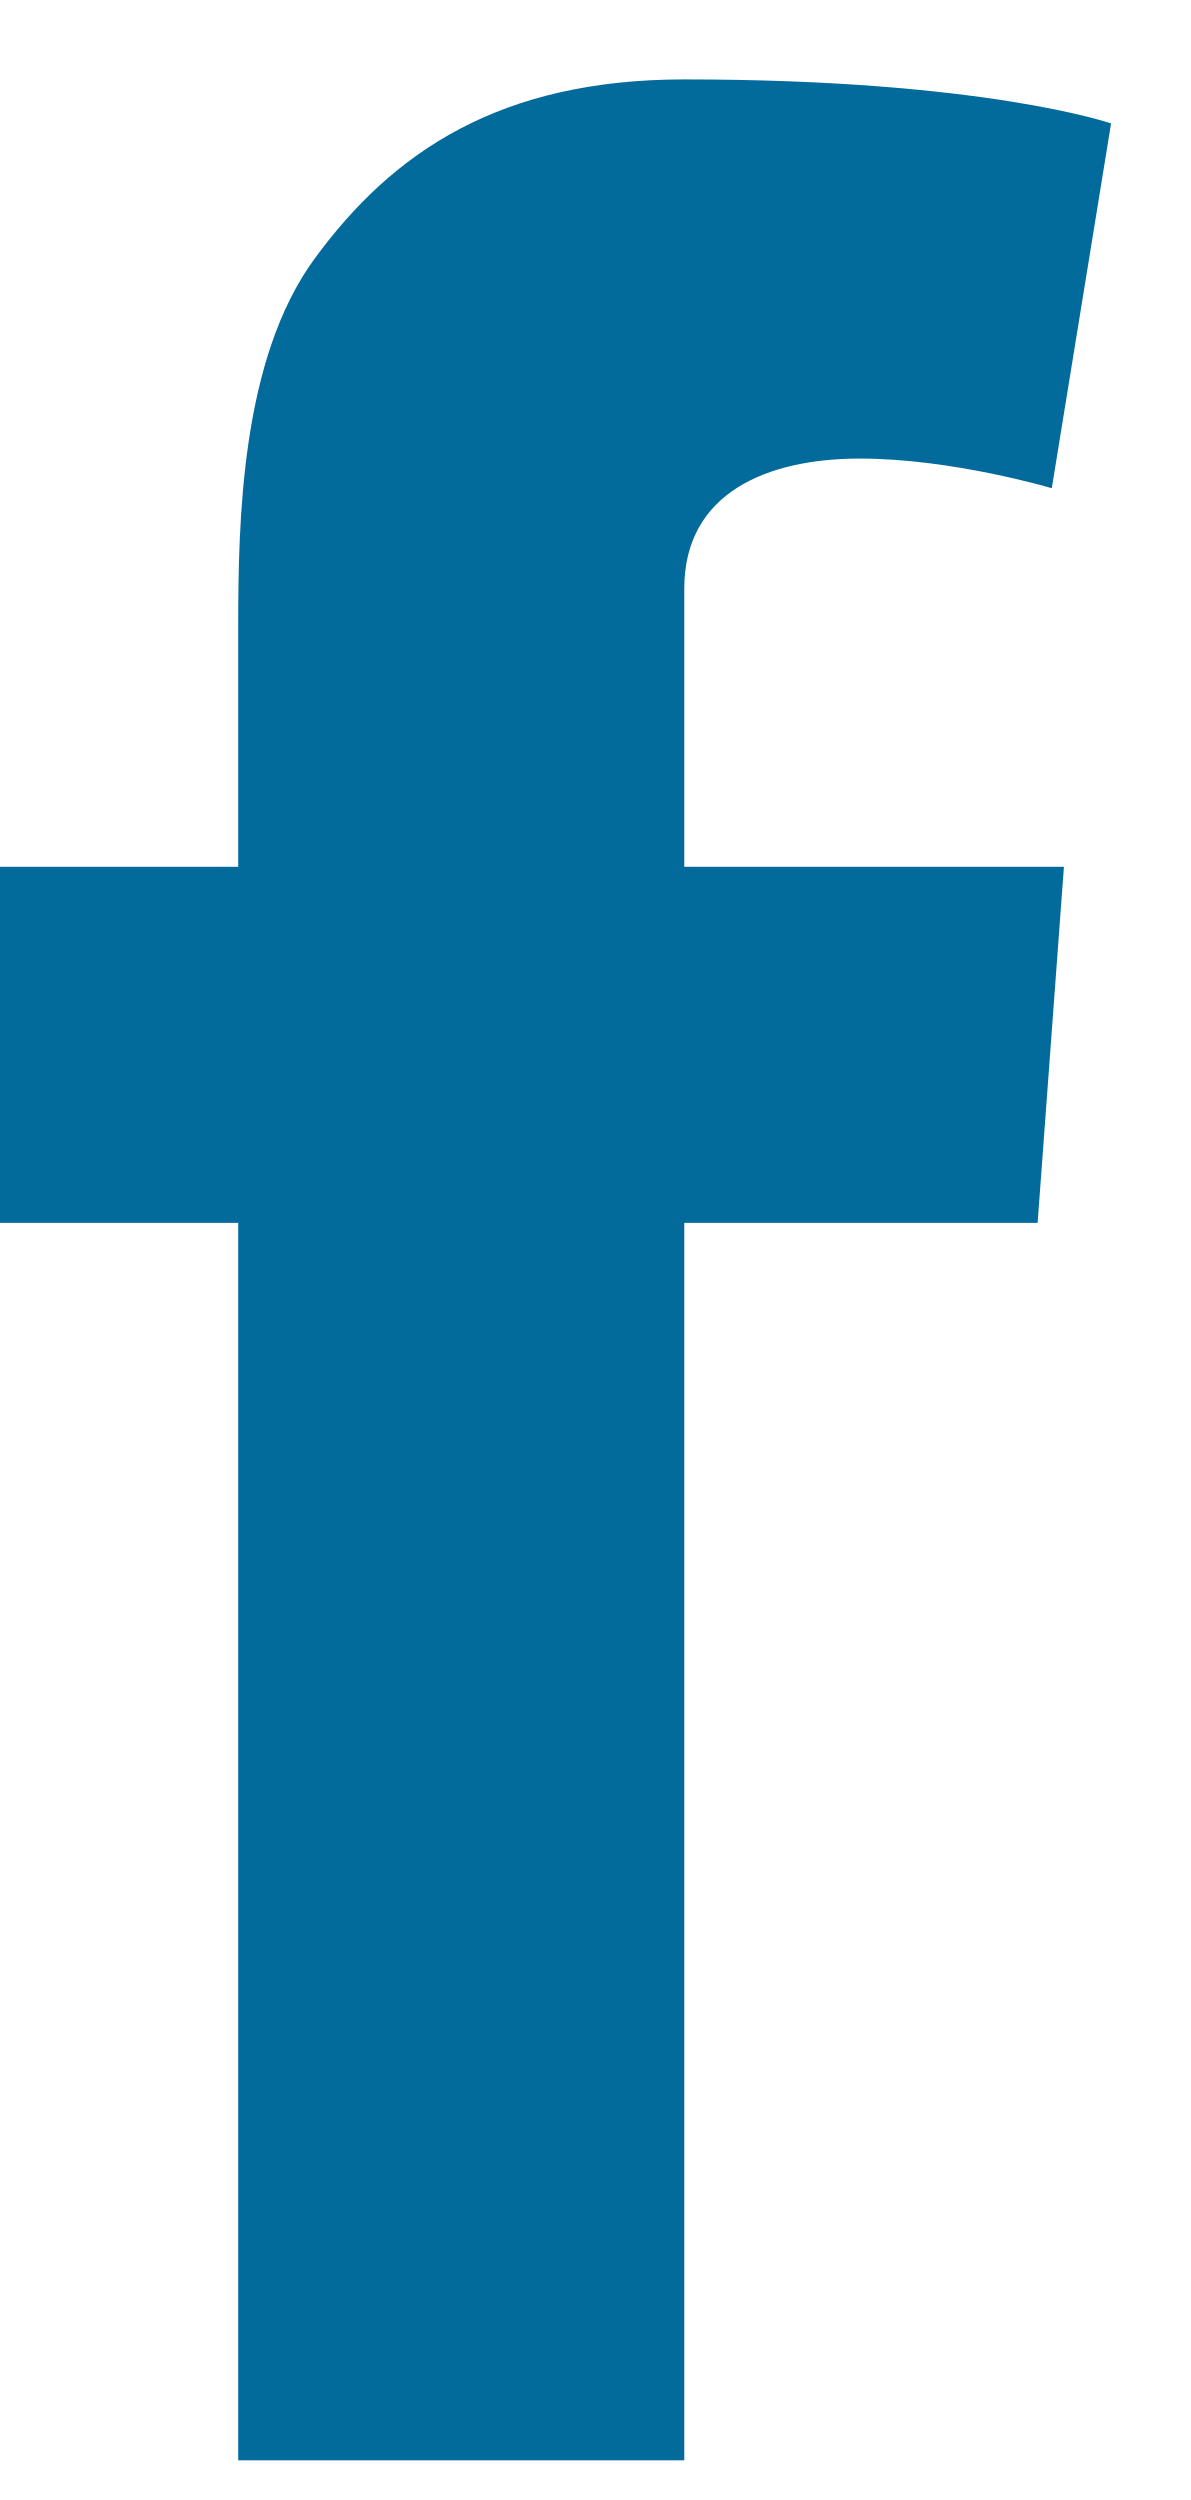
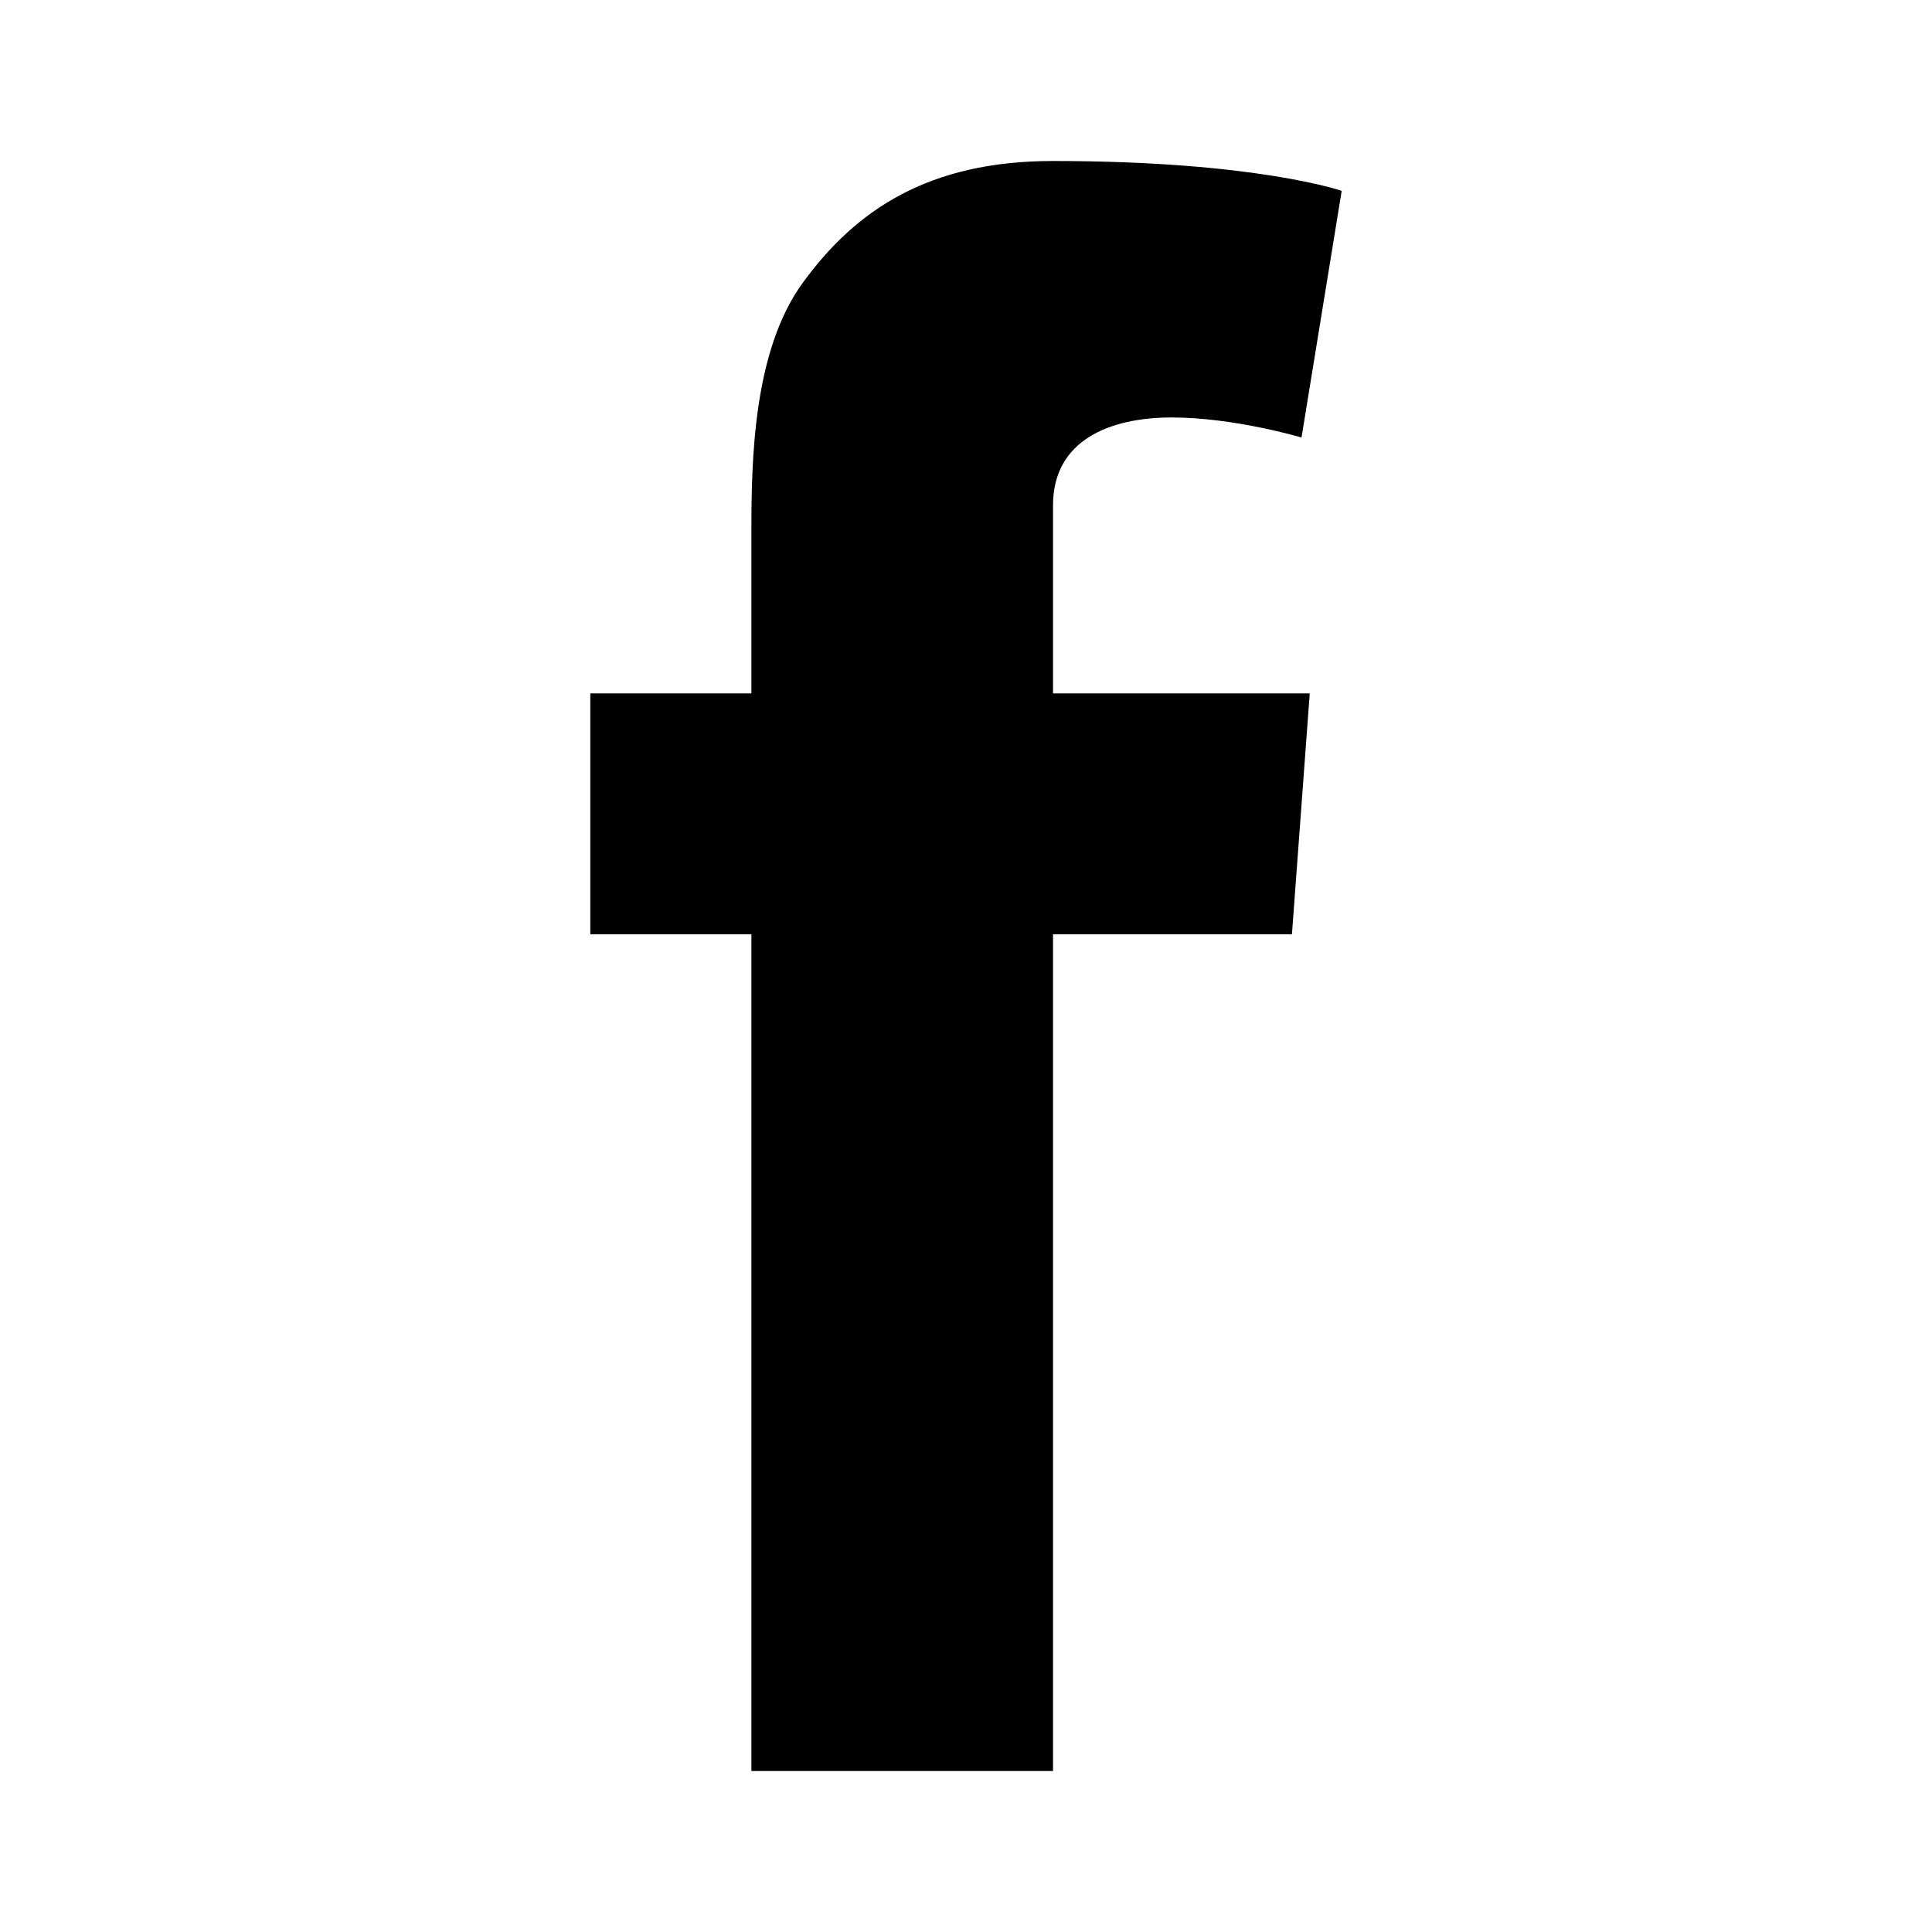
- <svg xmlns="http://www.w3.org/2000/svg" width="10" height="21" viewBox="0 0 10 21" fill="none">
-   <path fill-rule="evenodd" clip-rule="evenodd" d="M0 7.281H2.001V6.342V5.423V5.27C2.001 4.385 2.022 3.018 2.644 2.171C3.3 1.275 4.2 0.667 5.748 0.667C8.27 0.667 9.333 1.037 9.333 1.037L8.835 4.101C8.835 4.101 8 3.852 7.223 3.852C6.445 3.852 5.748 4.139 5.748 4.944V5.27V6.342V7.281H8.937L8.716 10.272H5.748V20.667H2.001V10.272H0V7.281Z" fill="#026B9C" />
+ <svg xmlns="http://www.w3.org/2000/svg" width="24" height="24" viewBox="0 0 24 24">
+   <path fill-rule="evenodd" clip-rule="evenodd" d="M7.333 8.614H9.334V7.676V6.757V6.604C9.334 5.719 9.355 4.352 9.978 3.505C10.633 2.609 11.533 2 13.081 2C15.604 2 16.667 2.371 16.667 2.371L16.168 5.435C16.168 5.435 15.334 5.186 14.556 5.186C13.778 5.186 13.081 5.473 13.081 6.277V6.604V7.676V8.614H16.27L16.049 11.606H13.081V22H9.334V11.606H7.333V8.614Z" class="fill-1" fill="black" />
</svg>
